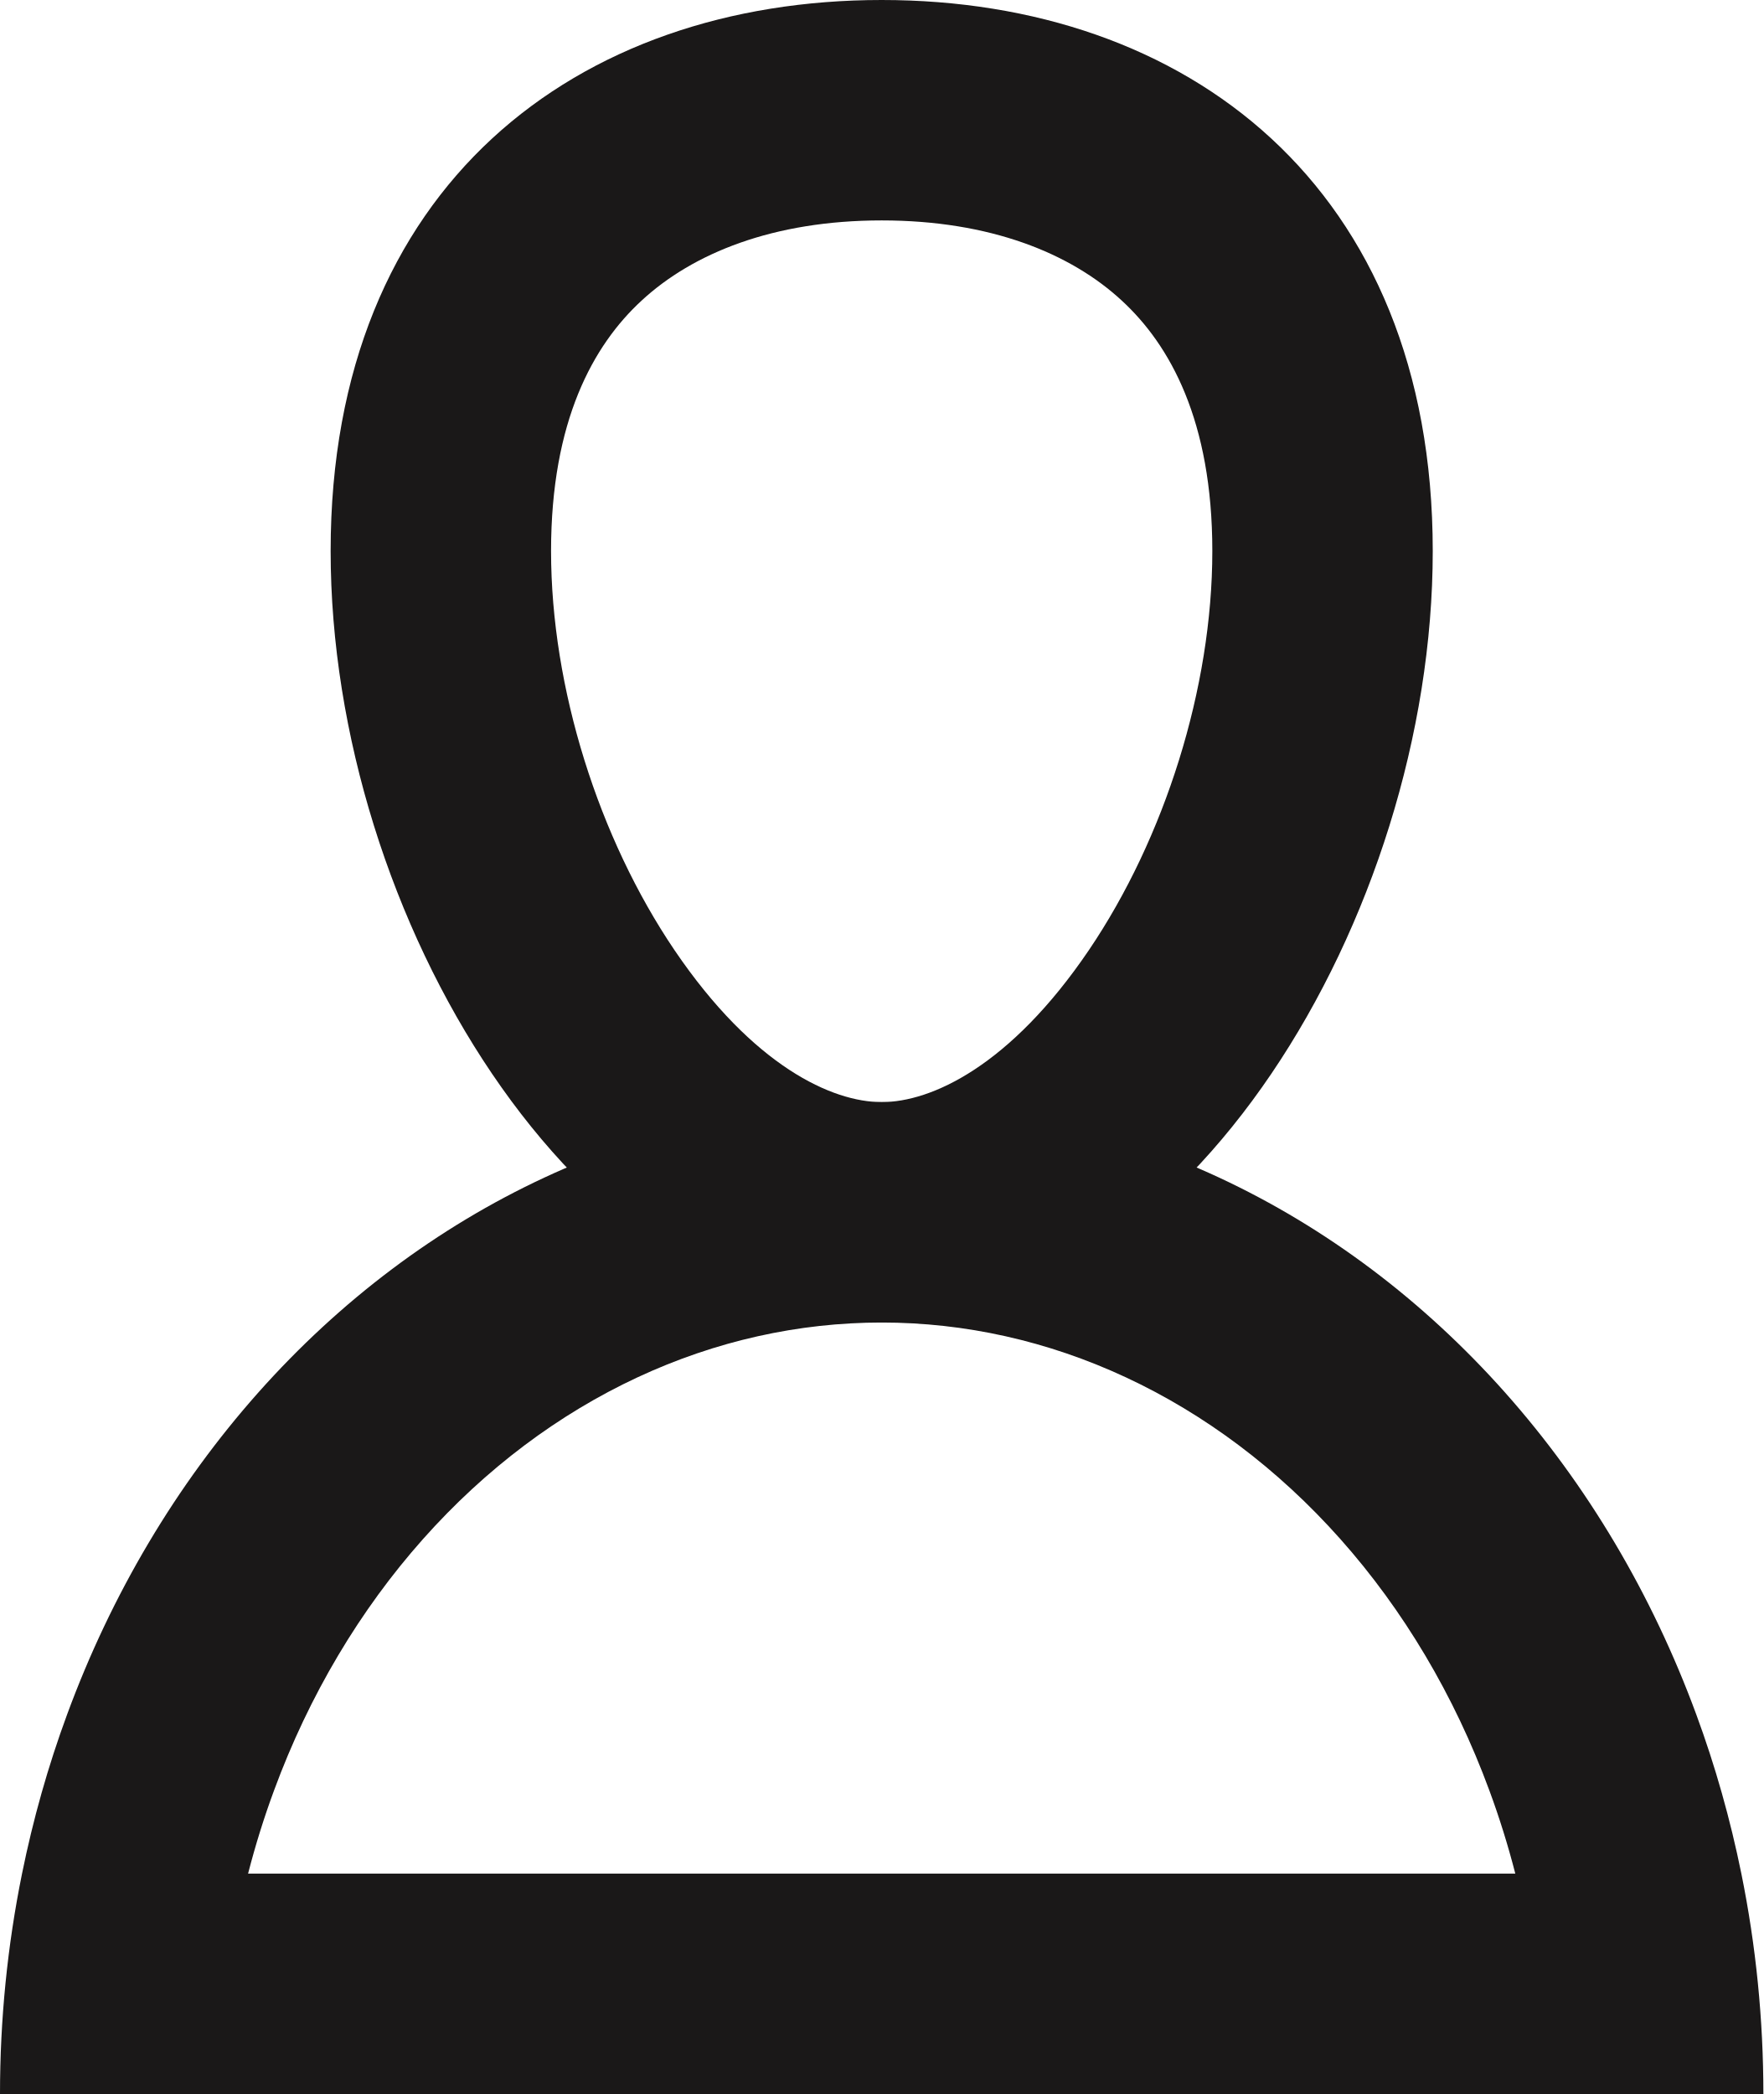
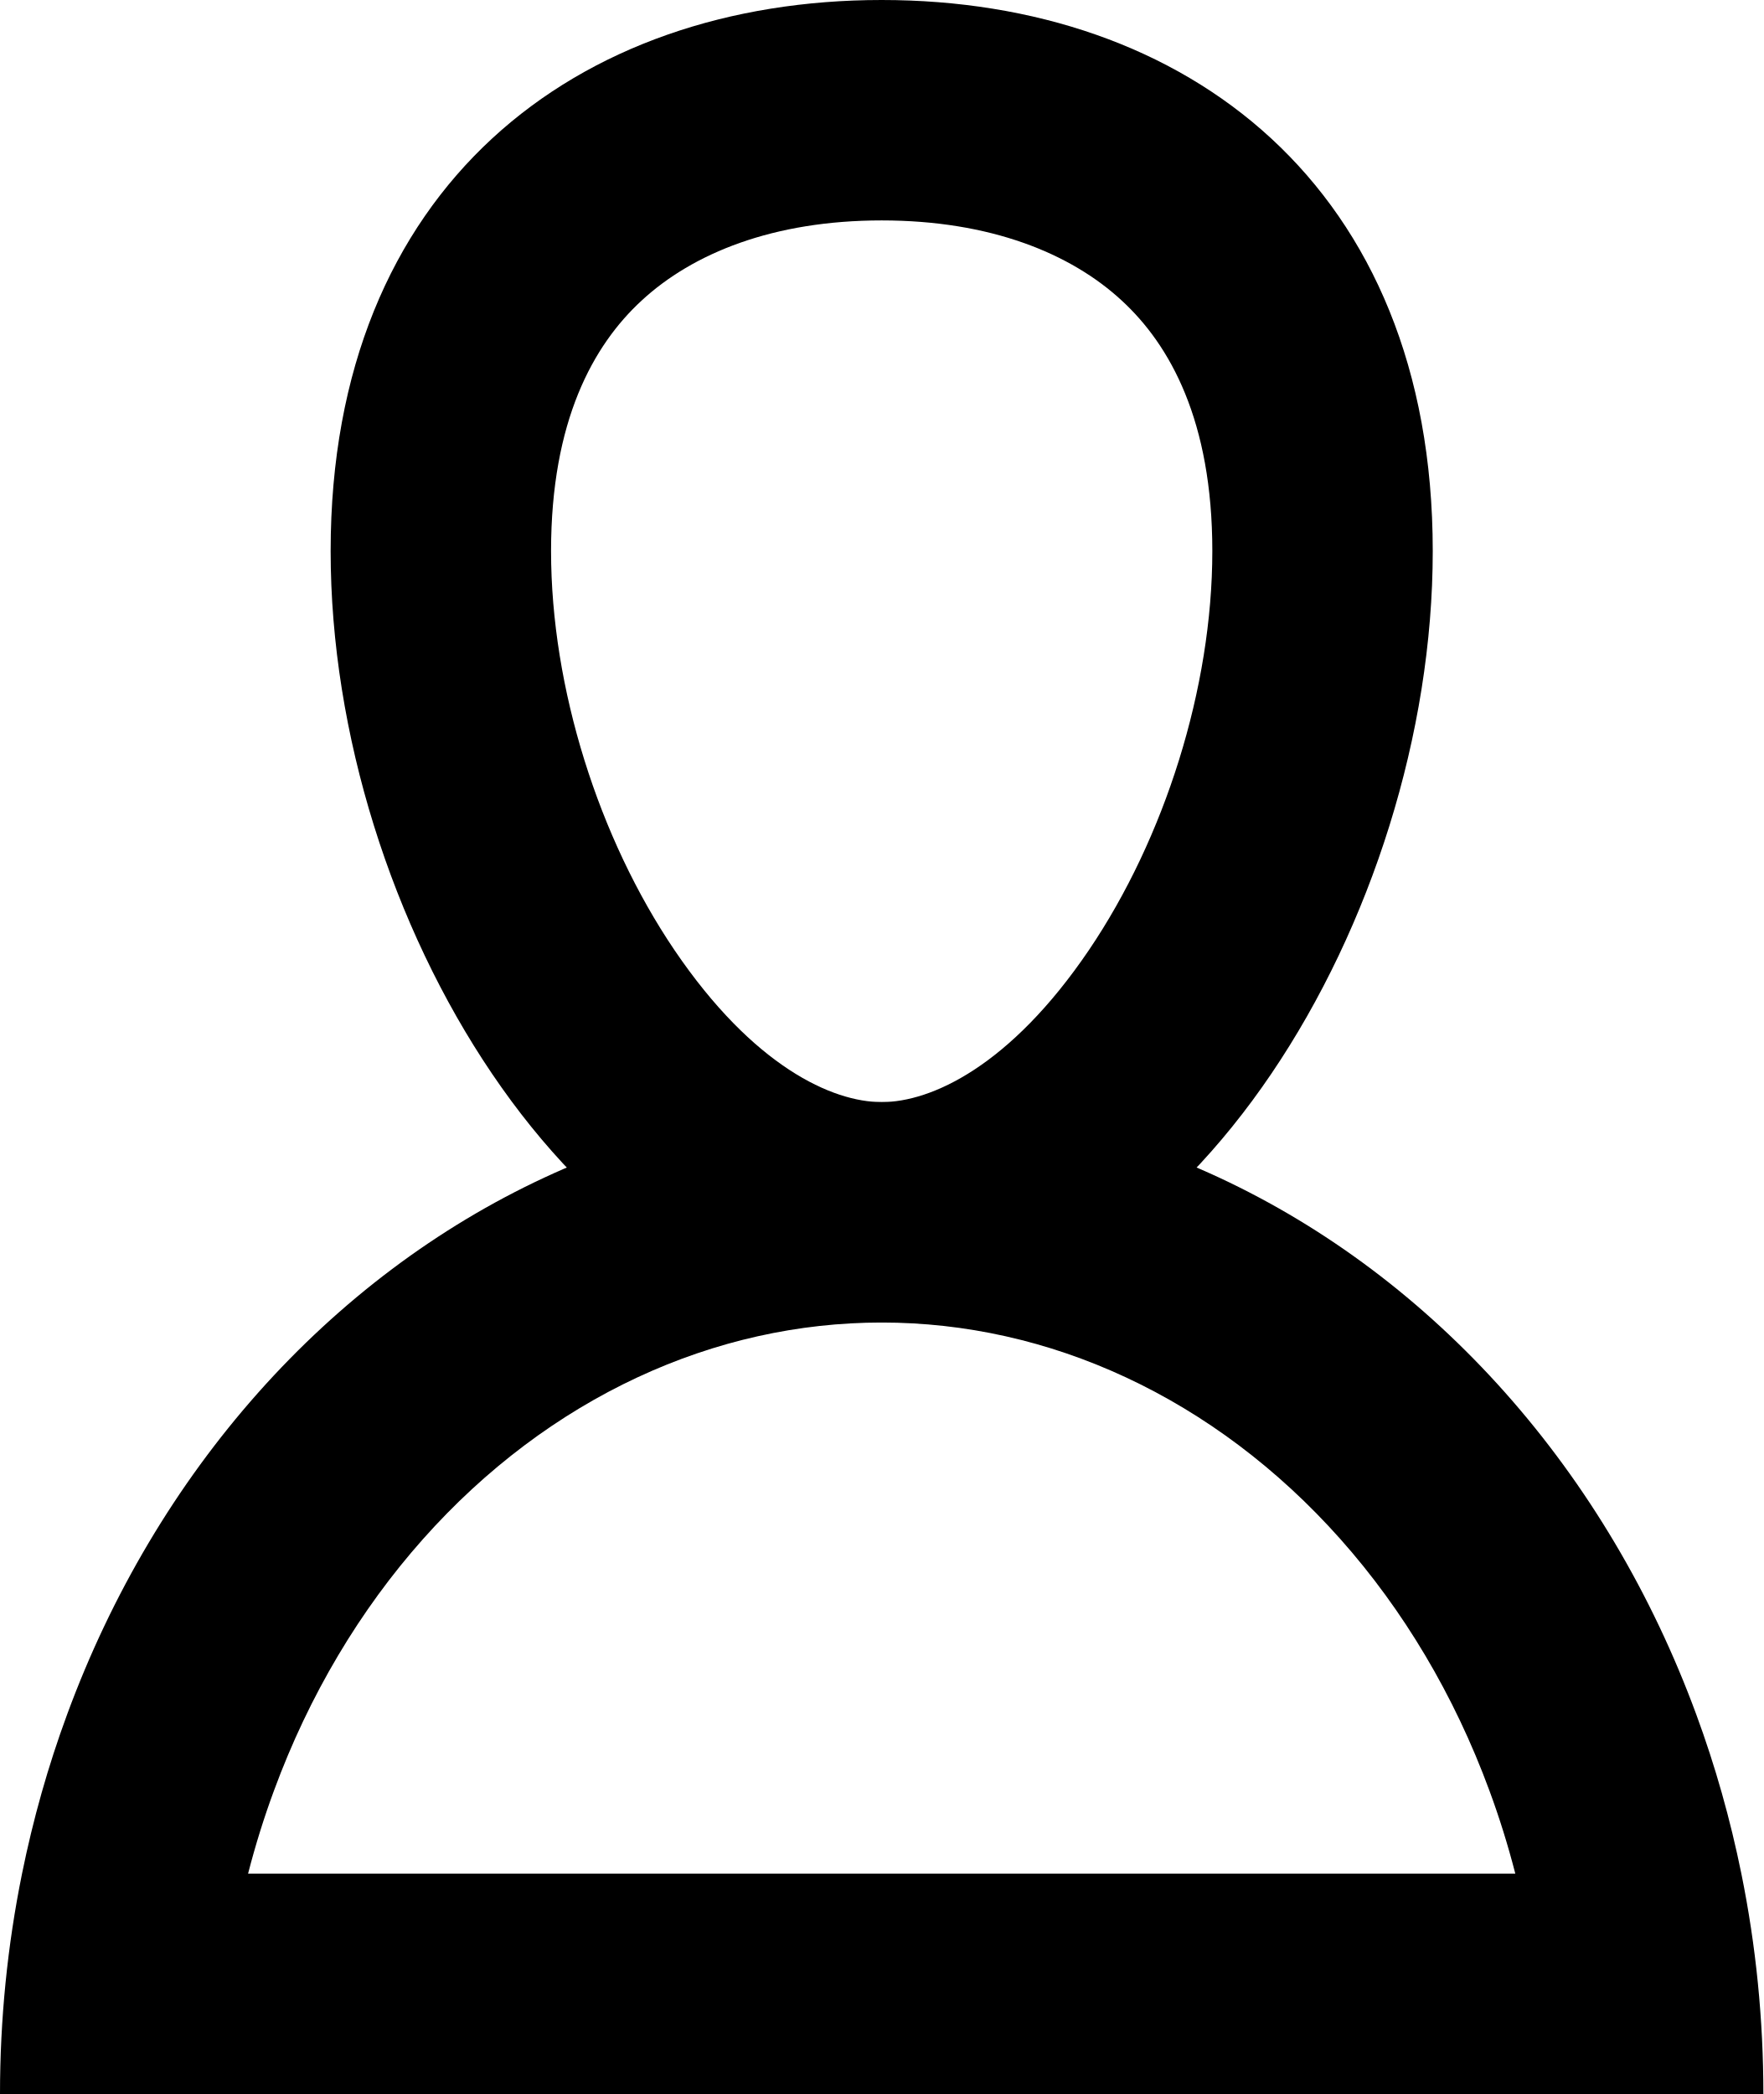
<svg xmlns="http://www.w3.org/2000/svg" width="16" height="19" viewBox="0 0 16 19" fill="none">
-   <path fill-rule="evenodd" clip-rule="evenodd" d="M9.88 8.621C10.567 7.606 11 6.244 11 5C11 3.819 10.617 3.131 10.178 2.727C9.714 2.298 8.984 2 8 2C7.016 2 6.286 2.298 5.822 2.727C5.383 3.131 5 3.819 5 5C5 6.244 5.433 7.606 6.12 8.621C6.835 9.676 7.552 10 8 10C8.448 10 9.165 9.676 9.88 8.621ZM8 12C10.761 12 13 8.314 13 5C13 1.686 10.761 0 8 0C5.239 0 3 1.686 3 5C3 8.314 5.239 12 8 12Z" fill="#1A1818" />
-   <path fill-rule="evenodd" clip-rule="evenodd" d="M13.749 17C13.683 16.744 13.605 16.493 13.514 16.247C13.195 15.38 12.732 14.606 12.162 13.965C11.592 13.324 10.929 12.83 10.217 12.498C9.505 12.166 8.753 12 8 12C7.247 12 6.495 12.166 5.783 12.498C5.071 12.83 4.408 13.324 3.838 13.965C3.268 14.606 2.805 15.38 2.486 16.247C2.395 16.493 2.317 16.744 2.251 17H13.749ZM15.8 17C15.7 16.508 15.564 16.025 15.391 15.556C14.989 14.464 14.4 13.472 13.657 12.636C12.914 11.8 12.032 11.137 11.062 10.685C10.091 10.233 9.051 10 8 10C6.949 10 5.909 10.233 4.939 10.685C3.968 11.137 3.086 11.8 2.343 12.636C1.6 13.472 1.011 14.464 0.609 15.556C0.436 16.025 0.3 16.508 0.2 17C0.067 17.655 0 18.325 0 19H16C16 18.325 15.933 17.655 15.8 17Z" fill="#1A1818" />
+   <path fill-rule="evenodd" clip-rule="evenodd" d="M9.88 8.621C10.567 7.606 11 6.244 11 5C11 3.819 10.617 3.131 10.178 2.727C9.714 2.298 8.984 2 8 2C7.016 2 6.286 2.298 5.822 2.727C5.383 3.131 5 3.819 5 5C5 6.244 5.433 7.606 6.12 8.621C6.835 9.676 7.552 10 8 10C8.448 10 9.165 9.676 9.88 8.621ZM8 12C10.761 12 13 8.314 13 5C13 1.686 10.761 0 8 0C5.239 0 3 1.686 3 5C3 8.314 5.239 12 8 12Z" fill="currentColor" />
+   <path fill-rule="evenodd" clip-rule="evenodd" d="M13.749 17C13.683 16.744 13.605 16.493 13.514 16.247C13.195 15.38 12.732 14.606 12.162 13.965C11.592 13.324 10.929 12.83 10.217 12.498C9.505 12.166 8.753 12 8 12C7.247 12 6.495 12.166 5.783 12.498C5.071 12.83 4.408 13.324 3.838 13.965C3.268 14.606 2.805 15.38 2.486 16.247C2.395 16.493 2.317 16.744 2.251 17H13.749ZM15.8 17C15.7 16.508 15.564 16.025 15.391 15.556C14.989 14.464 14.4 13.472 13.657 12.636C12.914 11.8 12.032 11.137 11.062 10.685C10.091 10.233 9.051 10 8 10C6.949 10 5.909 10.233 4.939 10.685C3.968 11.137 3.086 11.8 2.343 12.636C1.6 13.472 1.011 14.464 0.609 15.556C0.436 16.025 0.3 16.508 0.2 17C0.067 17.655 0 18.325 0 19H16C16 18.325 15.933 17.655 15.8 17Z" fill="currentColor" />
</svg>
